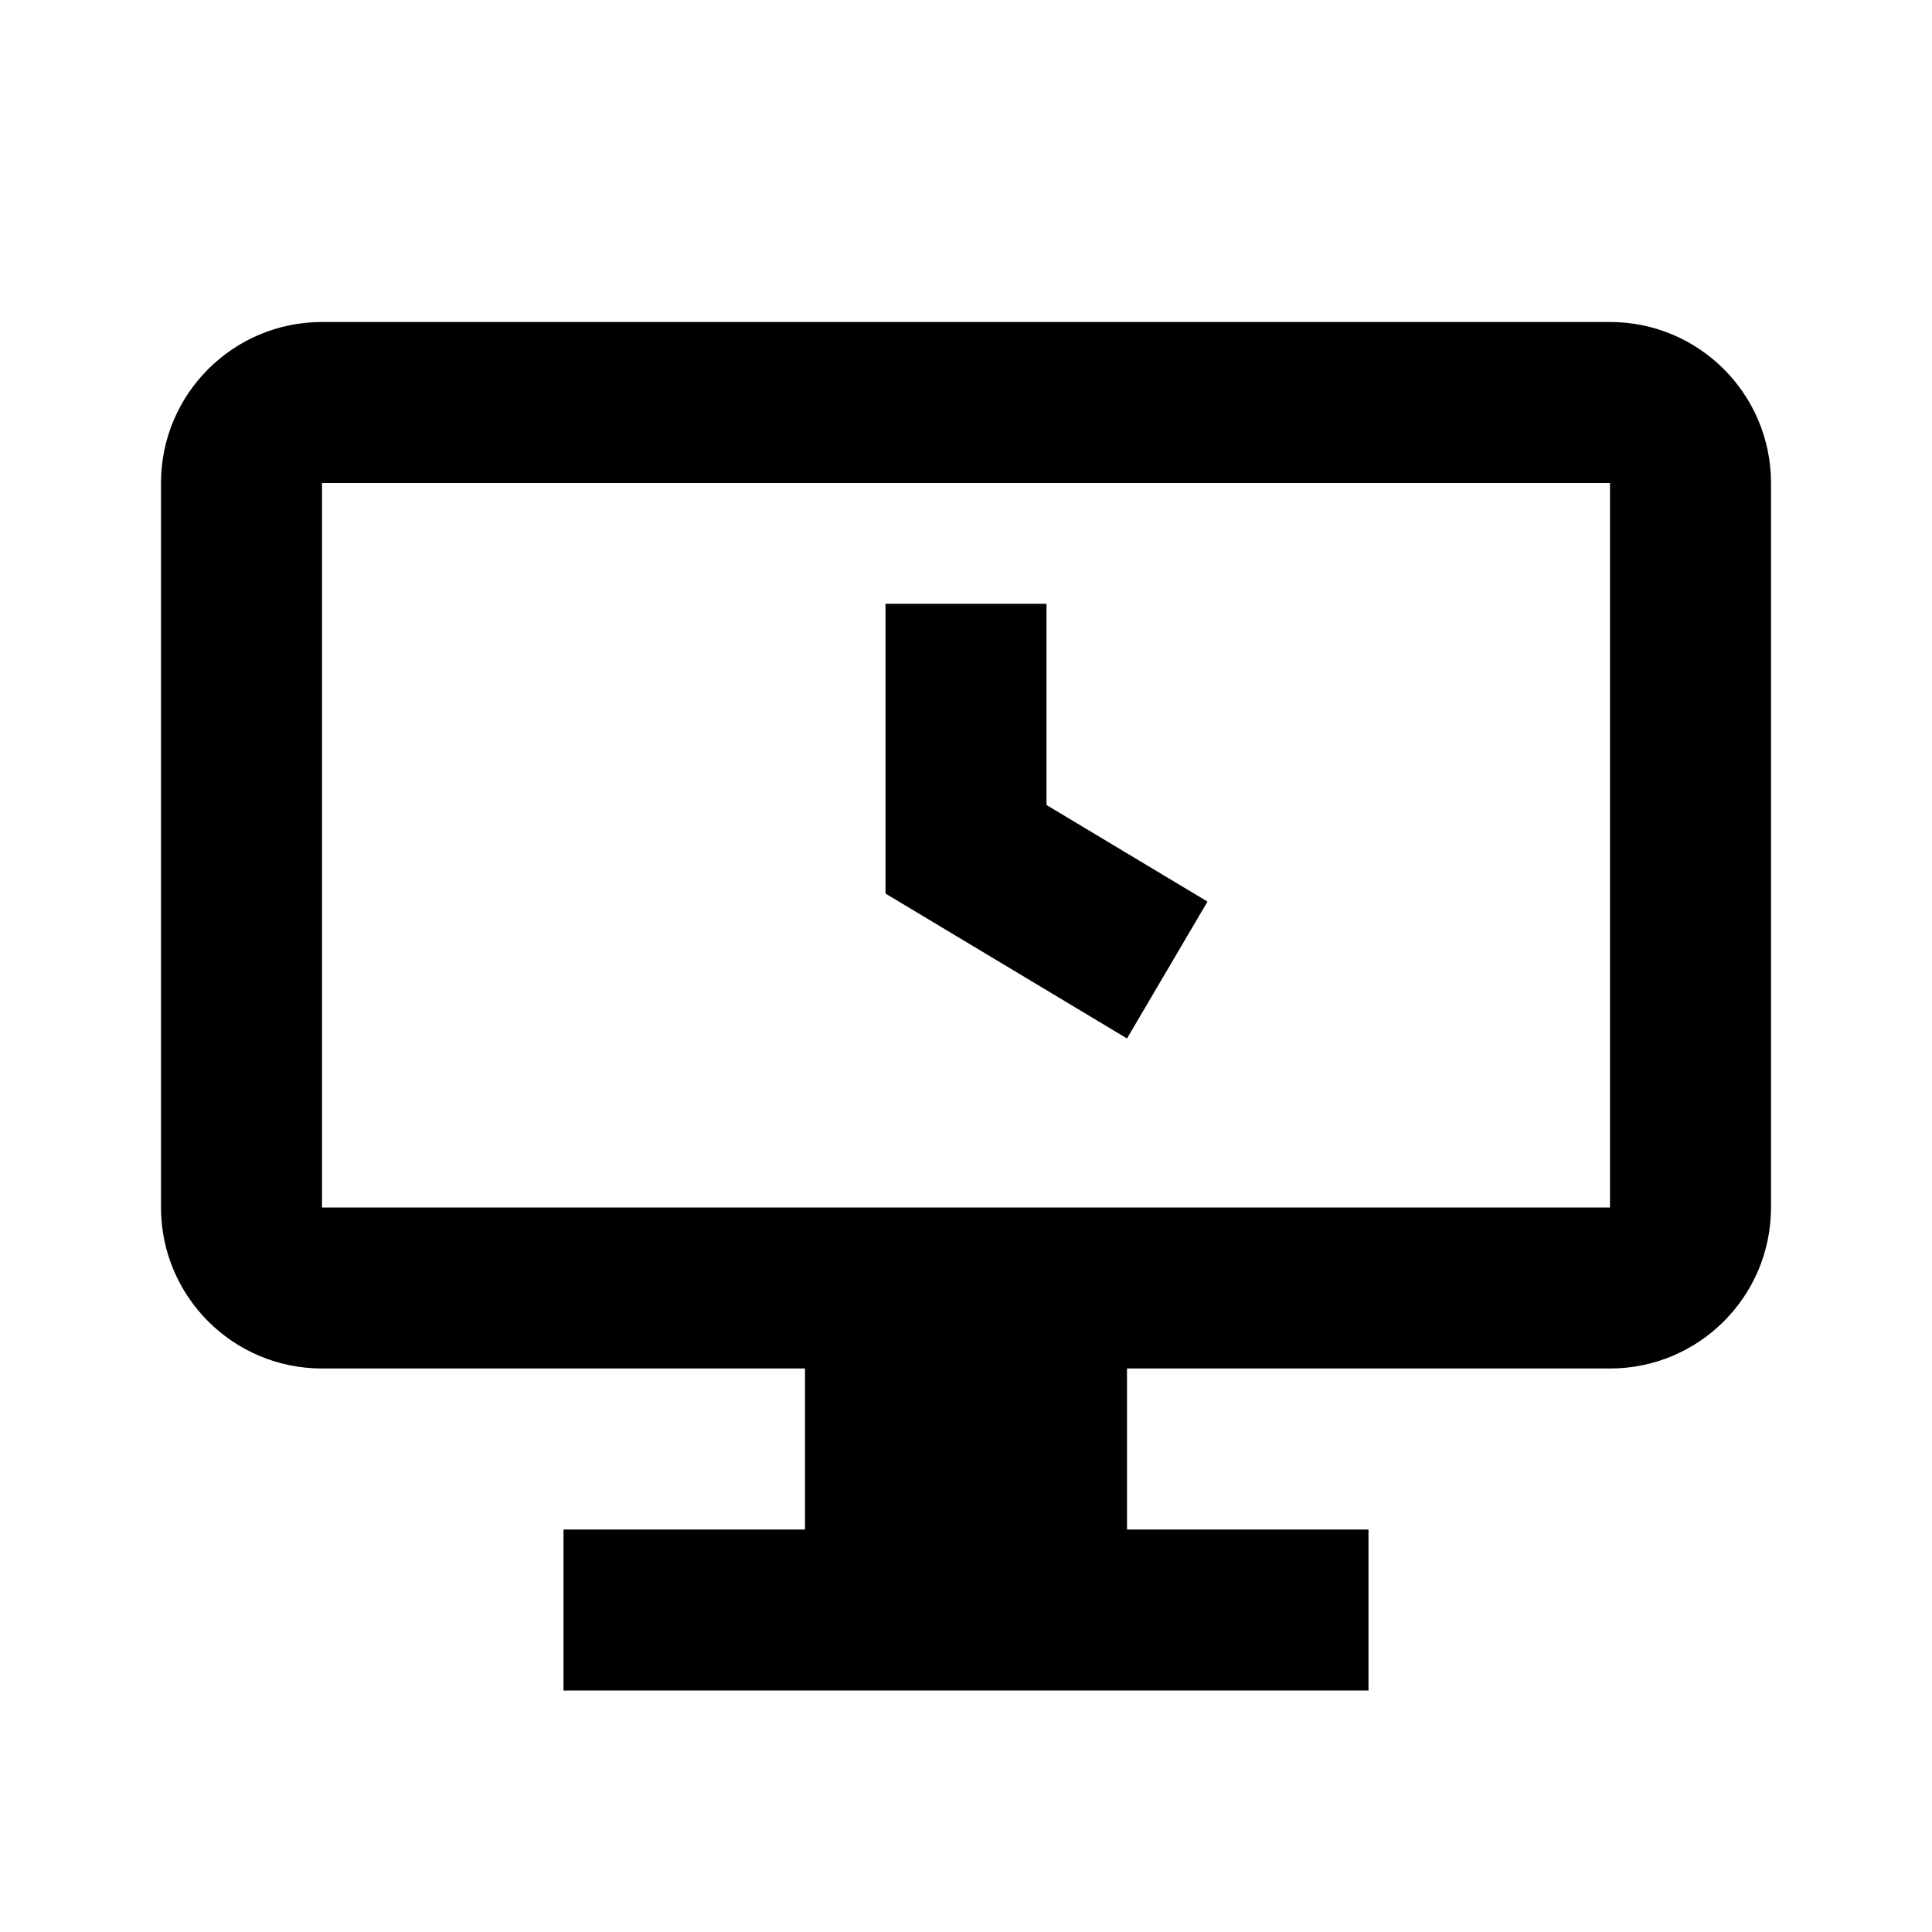
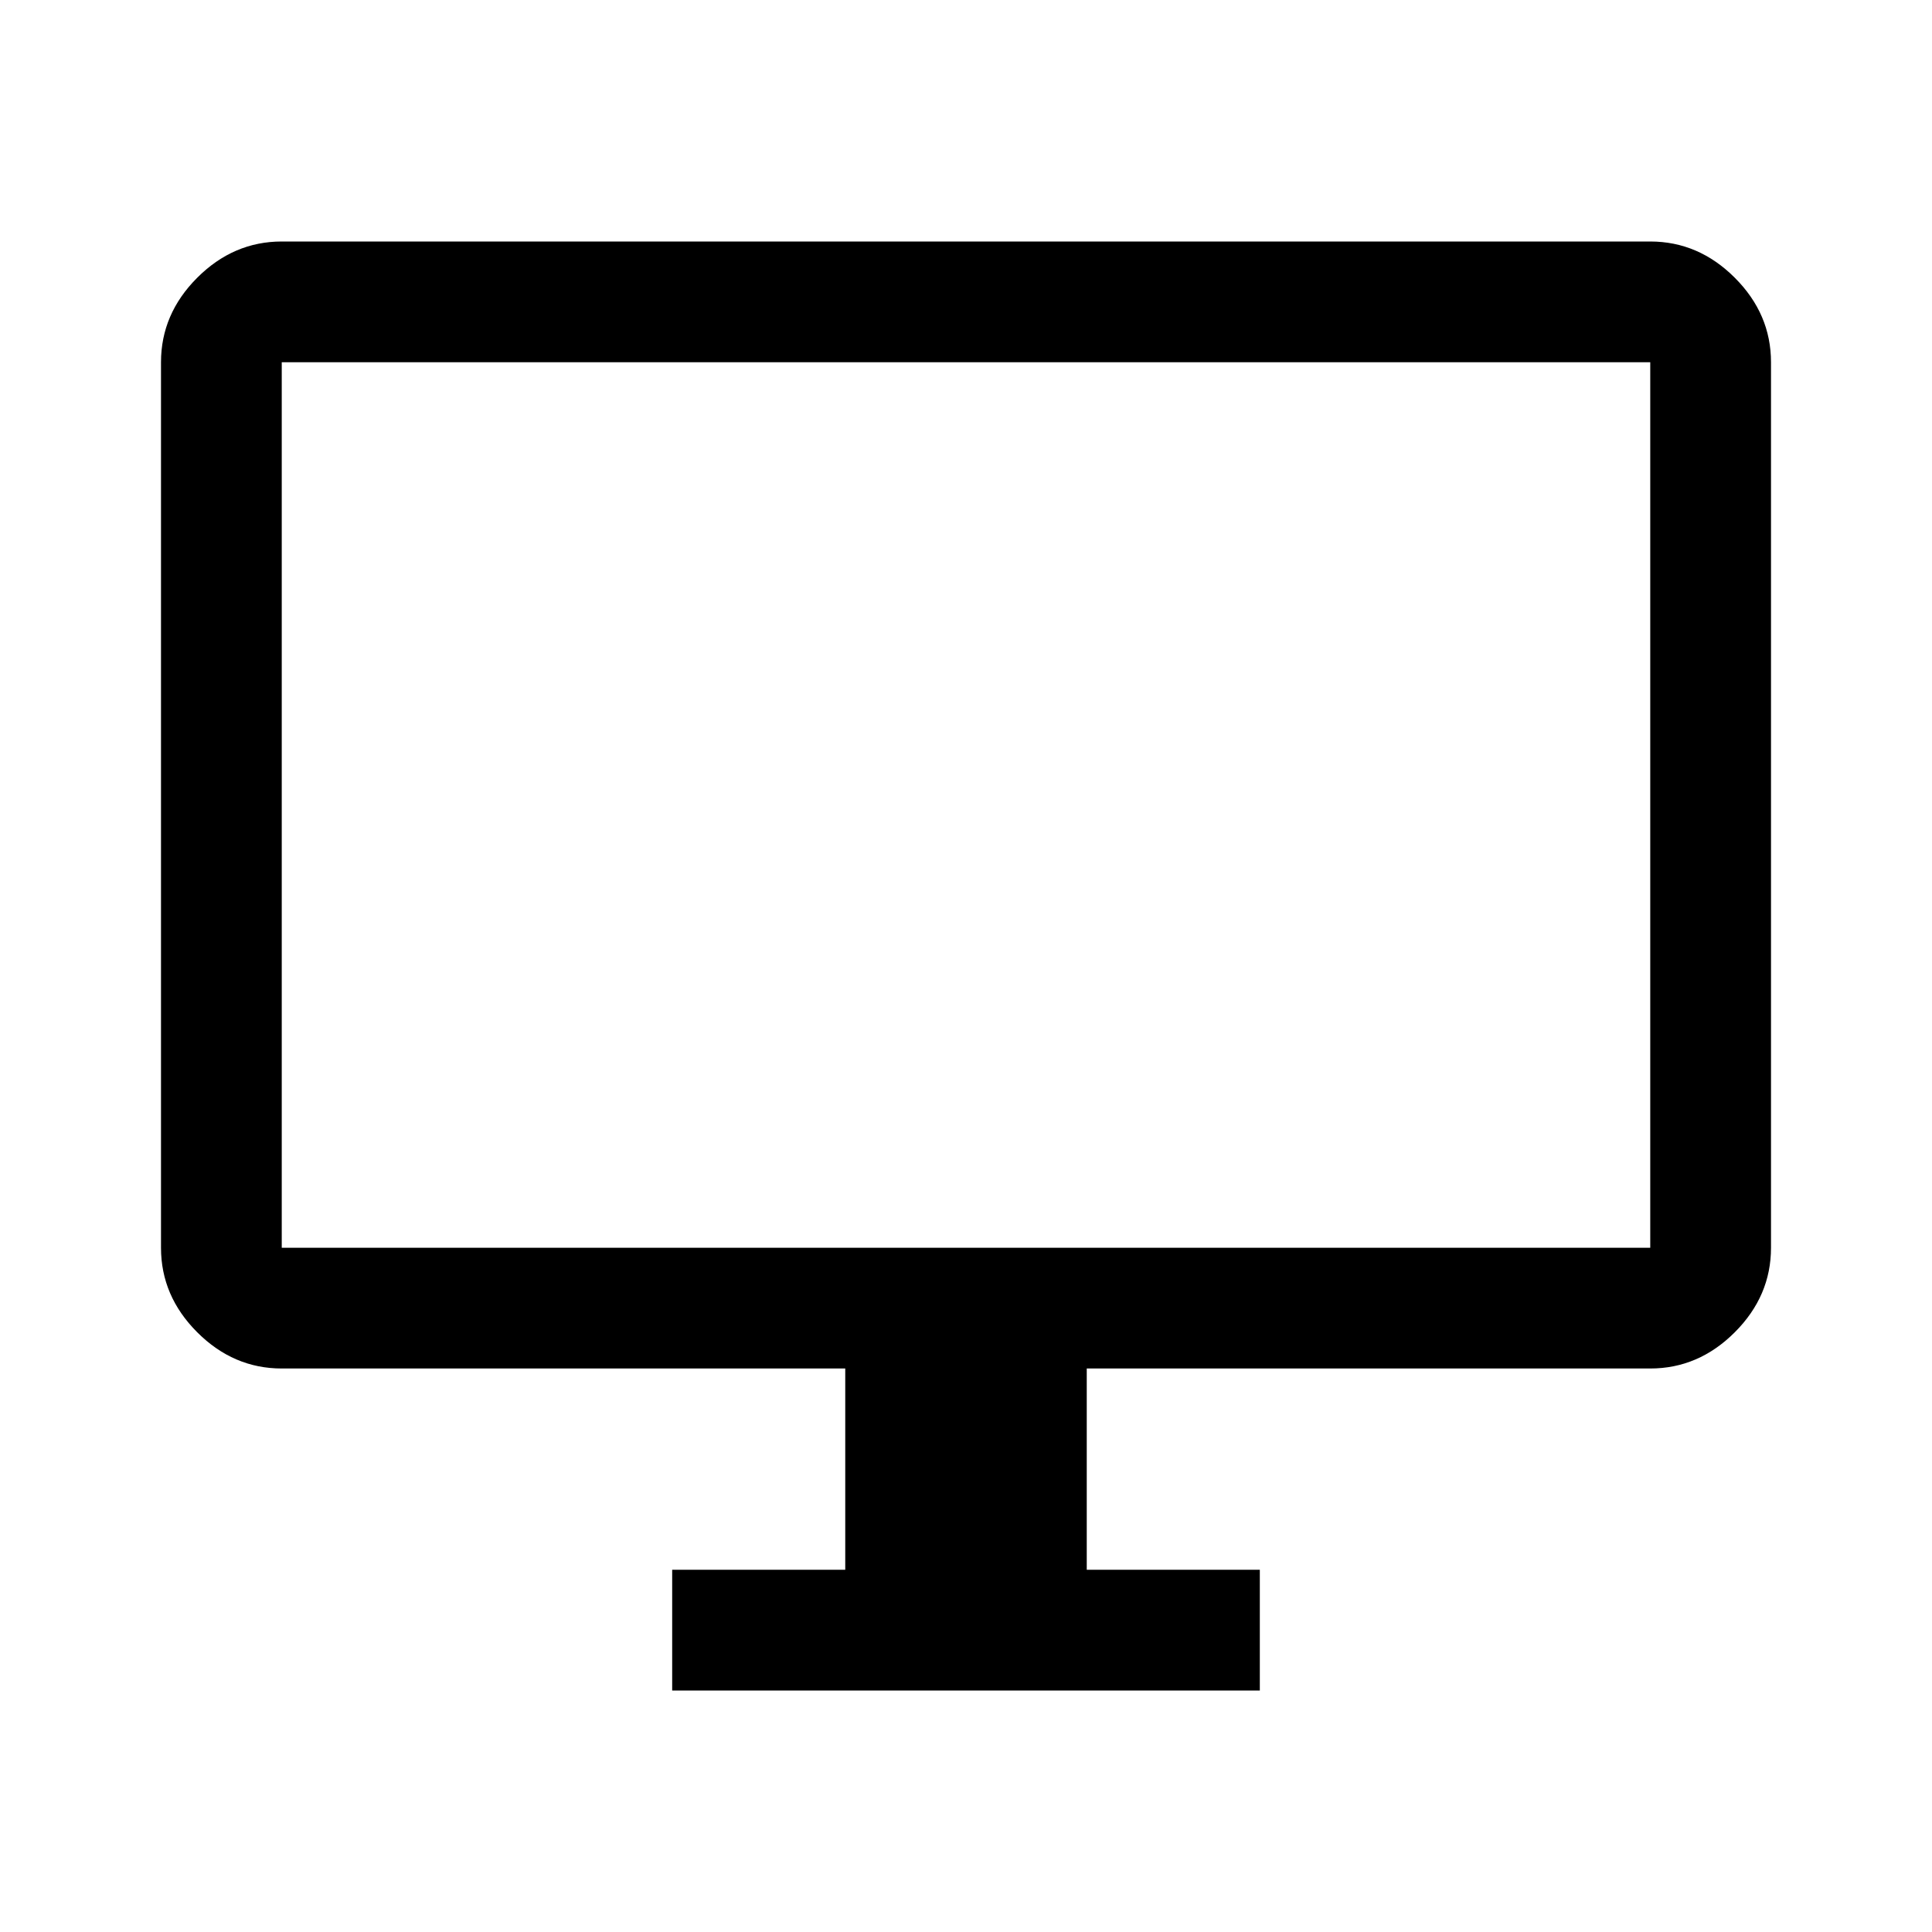
- <svg xmlns="http://www.w3.org/2000/svg" viewBox="0 0 24 24" fill="currentColor">
-   <path d="M4 4h16a2 2 0 0 1 2 2v9a2 2 0 0 1-2 2h-6v2h3v2H7v-2h3v-2H4a2 2 0 0 1-2-2V6a2 2 0 0 1 2-2zm0 2v9h16V6H4zm7 1.5h2V10l2 1.2-1 1.7-3-1.8V7.5z" />
+ <svg xmlns="http://www.w3.org/2000/svg" viewBox="0 0 24 24" fill="currentColor" aria-hidden="true">
+   <path d="M8.35 21.0V19.5H10.5V17.0H3.5Q2.9 17.0 2.45 16.55Q2.0 16.1 2.0 15.5V4.5Q2.0 3.9 2.45 3.45Q2.9 3.0 3.5 3.0H20.5Q21.1 3.0 21.55 3.45Q22.0 3.9 22.0 4.5V15.5Q22.0 16.1 21.55 16.55Q21.1 17.0 20.5 17.0H13.5V19.5H15.65V21.0ZM3.5 15.5H20.5Q20.5 15.5 20.5 15.5Q20.5 15.5 20.5 15.5V4.5Q20.5 4.5 20.5 4.5Q20.5 4.5 20.5 4.5H3.5Q3.5 4.5 3.5 4.5Q3.5 4.5 3.5 4.5V15.5Q3.5 15.5 3.5 15.5Q3.5 15.5 3.5 15.5ZM3.5 15.5Q3.5 15.5 3.5 15.5Q3.5 15.5 3.5 15.5V4.5Q3.5 4.5 3.5 4.5Q3.5 4.5 3.5 4.5Q3.5 4.5 3.5 4.5Q3.5 4.5 3.5 4.5V15.5Q3.5 15.5 3.5 15.5Q3.5 15.5 3.5 15.5Z" />
</svg>
